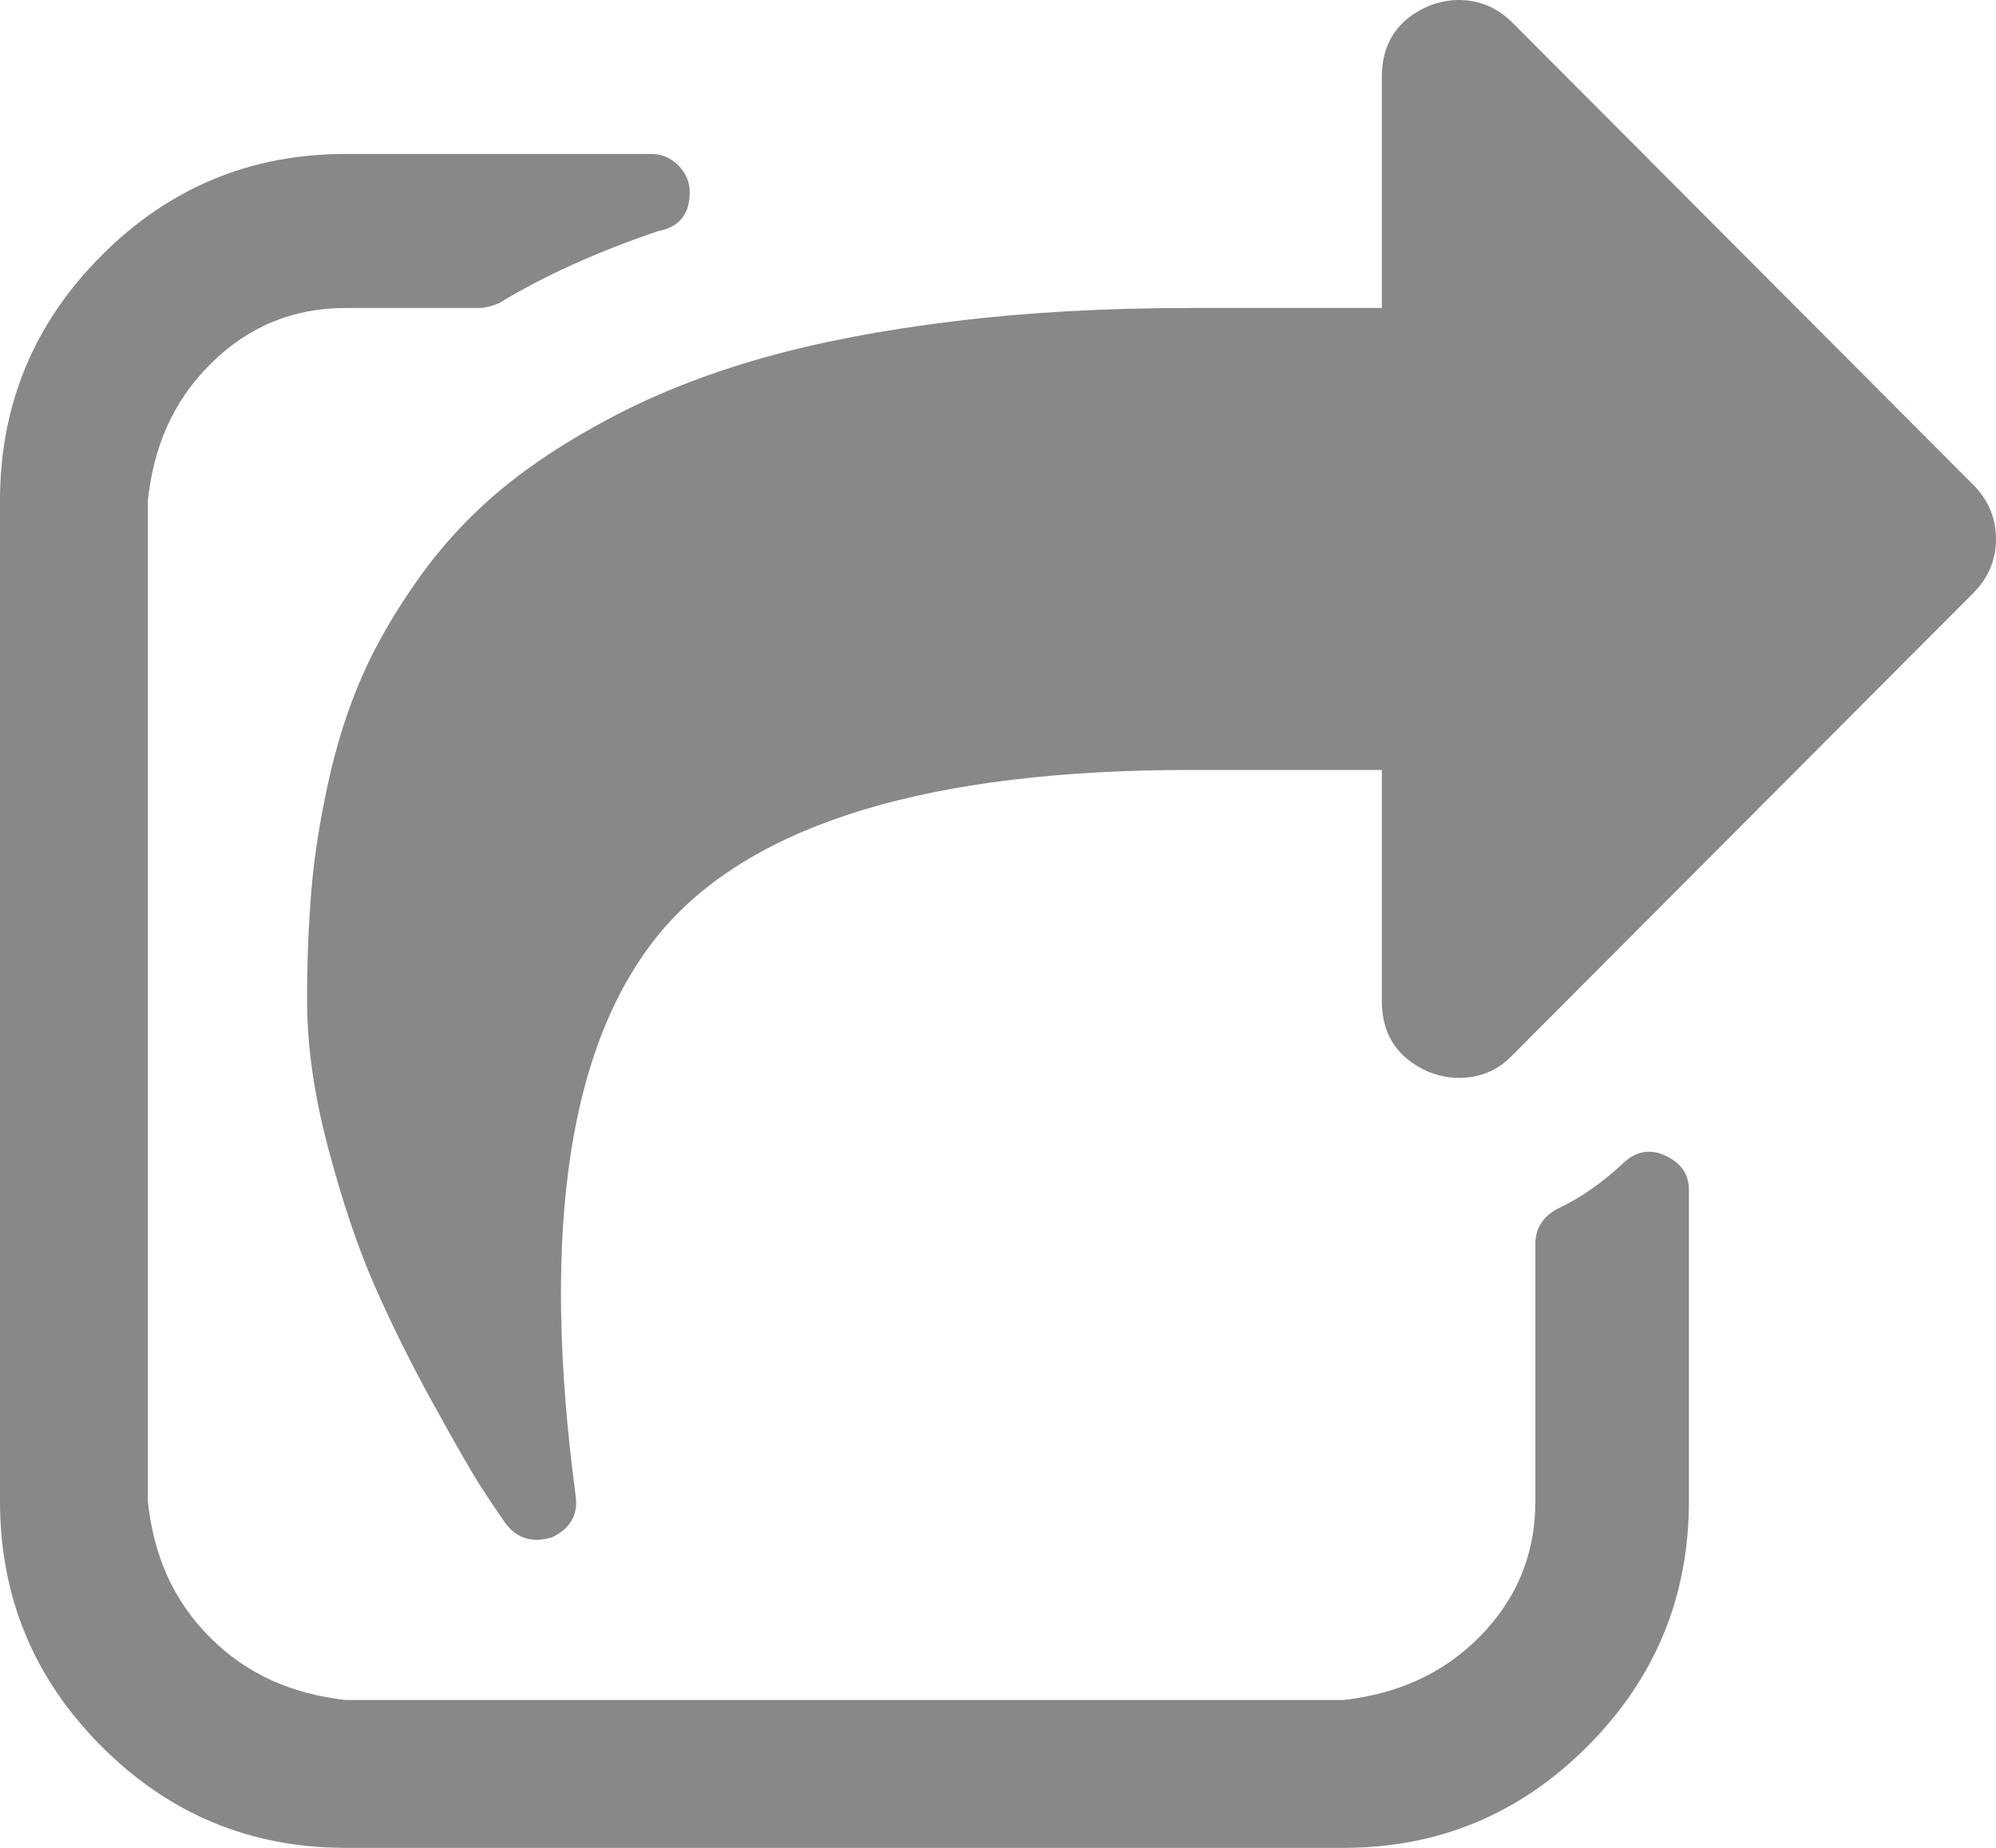
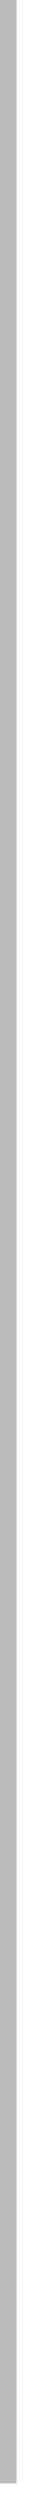
- <svg xmlns="http://www.w3.org/2000/svg" version="1.1" width="27px" height="25px">
-   <g transform="matrix(1 0 0 1 -308 -55 )">
-     <path d="M 22.505 15.625  C 22.733 15.723  22.846 15.88  22.846 16.097  L 22.846 20.312  C 22.846 21.604  22.389 22.708  21.475 23.625  C 20.561 24.542  19.46 25  18.173 25  L 4.673 25  C 3.386 25  2.285 24.542  1.371 23.625  C 0.457 22.708  0 21.604  0 20.312  L 0 6.771  C 0 5.48  0.457 4.376  1.371 3.459  C 2.285 2.542  3.386 2.083  4.673 2.083  L 8.811 2.083  C 8.951 2.083  9.073 2.135  9.176 2.238  C 9.279 2.341  9.33 2.463  9.33 2.604  C 9.33 2.897  9.189 3.071  8.908 3.125  C 8.075 3.407  7.356 3.733  6.75 4.102  C 6.642 4.145  6.555 4.167  6.49 4.167  L 4.673 4.167  C 3.959 4.167  3.348 4.422  2.84 4.932  C 2.331 5.442  2.077 6.055  2 6.771  L 2 20.312  C 2.077 21.029  2.331 21.642  2.84 22.152  C 3.348 22.662  3.959 22.917  4.673 23  L 18.173 23  C 18.887 22.917  19.498 22.662  20.007 22.152  C 20.515 21.642  20.769 21.029  20.769 20.312  L 20.769 16.829  C 20.769 16.623  20.867 16.466  21.061 16.357  C 21.364 16.216  21.656 16.016  21.938 15.755  C 22.111 15.582  22.3 15.538  22.505 15.625  Z M 27 7.292  C 27 7.574  26.897 7.818  26.692 8.024  L 20.461 14.274  C 20.266 14.48  20.023 14.583  19.731 14.583  C 19.601 14.583  19.466 14.556  19.325 14.502  C 18.903 14.317  18.692 13.997  18.692 13.542  L 18.692 10.417  L 16.096 10.417  C 12.602 10.417  10.233 11.127  8.989 12.549  C 7.702 14.035  7.302 16.602  7.788 20.247  C 7.821 20.497  7.713 20.681  7.464 20.801  C 7.377 20.822  7.312 20.833  7.269 20.833  C 7.096 20.833  6.956 20.763  6.847 20.622  C 6.739 20.47  6.626 20.302  6.507 20.117  C 6.388 19.933  6.174 19.561  5.866 19.002  C 5.557 18.443  5.29 17.904  5.062 17.383  C 4.835 16.862  4.627 16.243  4.438 15.527  C 4.248 14.811  4.154 14.149  4.154 13.542  C 4.154 13.01  4.173 12.516  4.211 12.061  C 4.248 11.605  4.324 11.117  4.438 10.596  C 4.551 10.075  4.703 9.597  4.892 9.163  C 5.081 8.729  5.336 8.287  5.655 7.837  C 5.974 7.387  6.344 6.985  6.766 6.632  C 7.188 6.28  7.699 5.946  8.3 5.632  C 8.9 5.317  9.573 5.054  10.32 4.842  C 11.066 4.631  11.929 4.465  12.908 4.346  C 13.887 4.226  14.95 4.167  16.096 4.167  L 18.692 4.167  L 18.692 1.042  C 18.692 0.586  18.903 0.266  19.325 0.081  C 19.466 0.027  19.601 0  19.731 0  C 20.012 0  20.255 0.103  20.461 0.309  L 26.692 6.559  C 26.897 6.765  27 7.01  27 7.292  Z " fill-rule="nonzero" fill="#8a8787" stroke="none" transform="matrix(1 0 0 1 308 55 )" />
+ <svg xmlns="http://www.w3.org/2000/svg" version="1.1" width="2px" height="151px">
+   <g transform="matrix(1 0 0 1 -325 -370 )">
+     <path d="M 325.5 370  L 325.5 520  " stroke-width="1" stroke="#bbbbbb" fill="none" />
  </g>
</svg>
